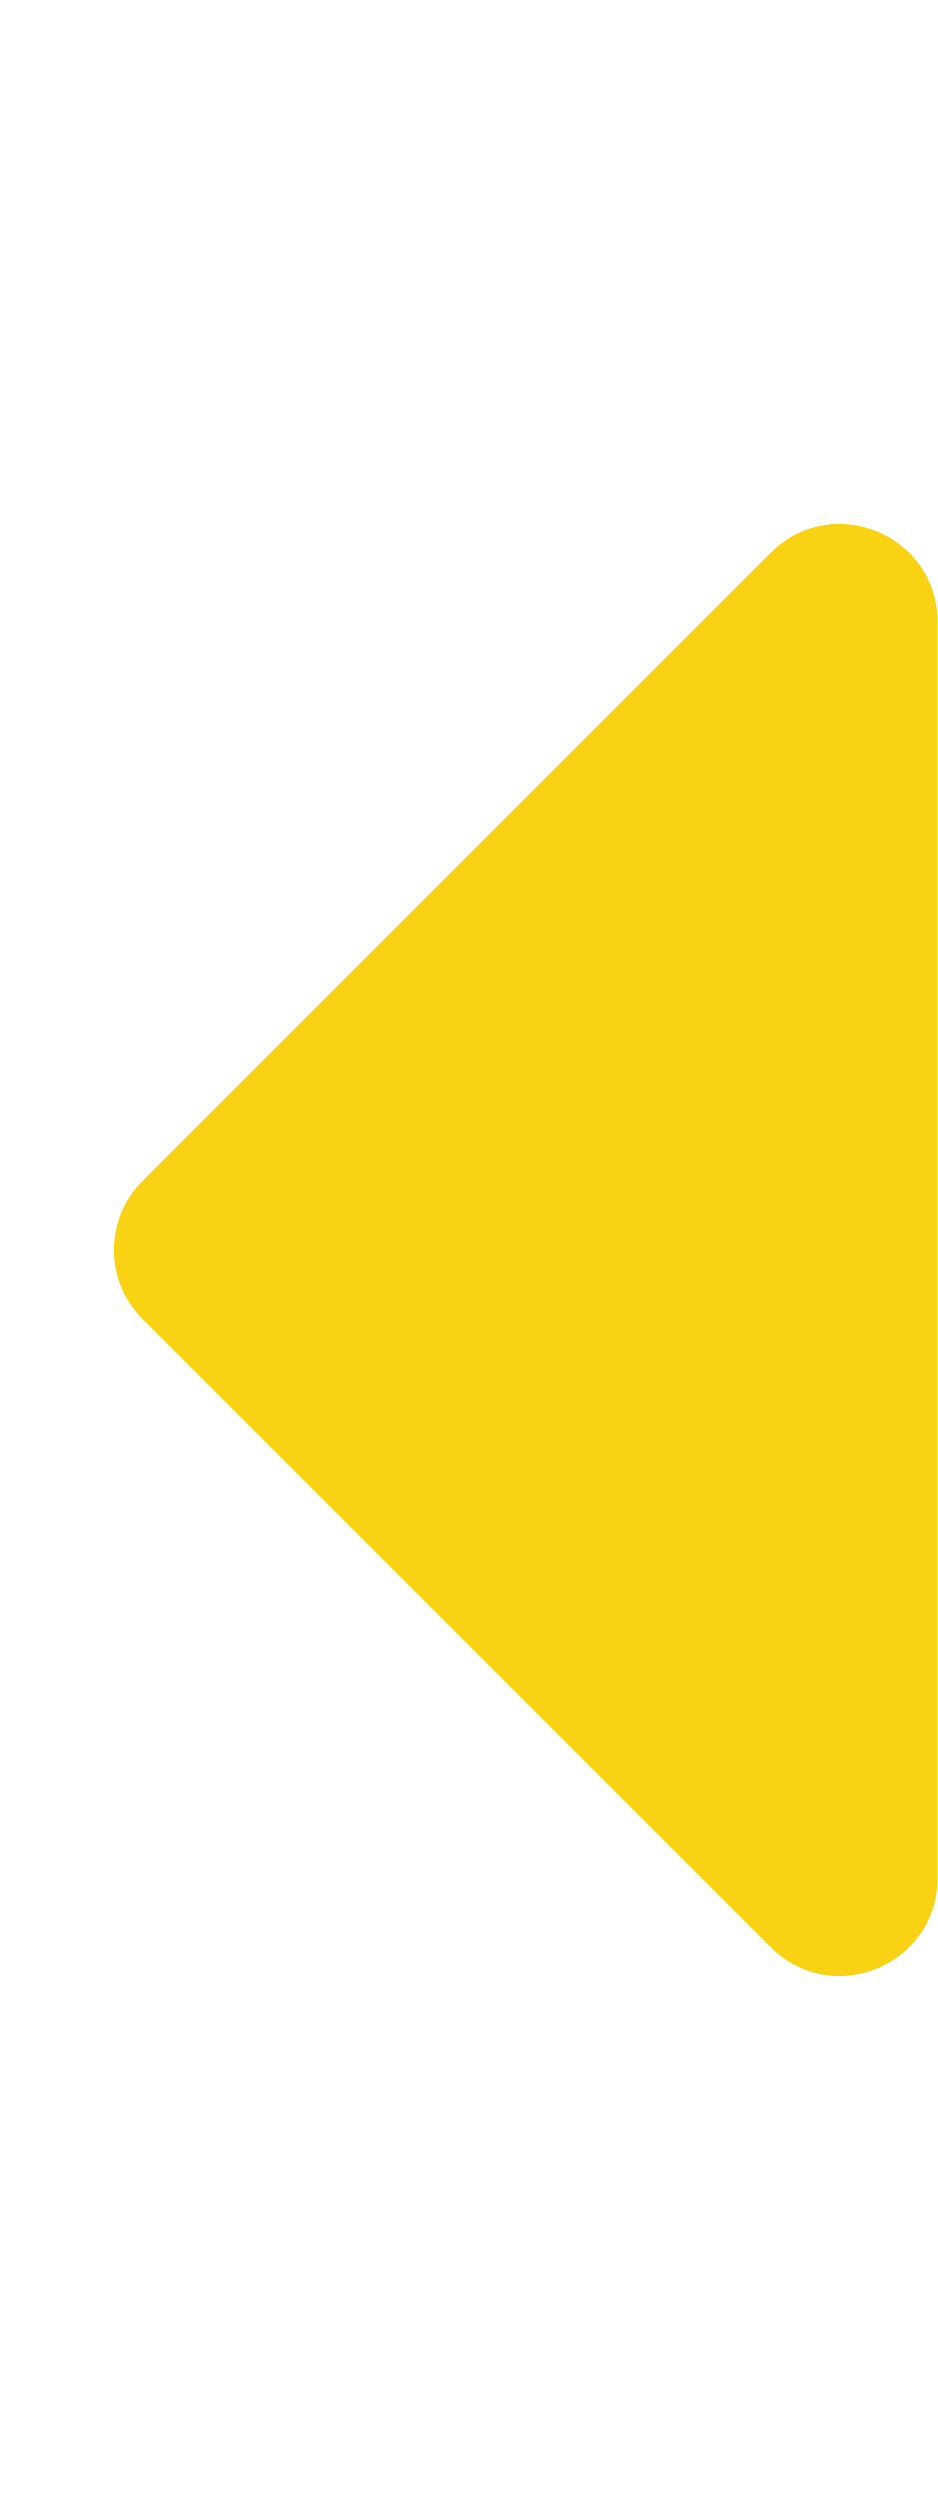
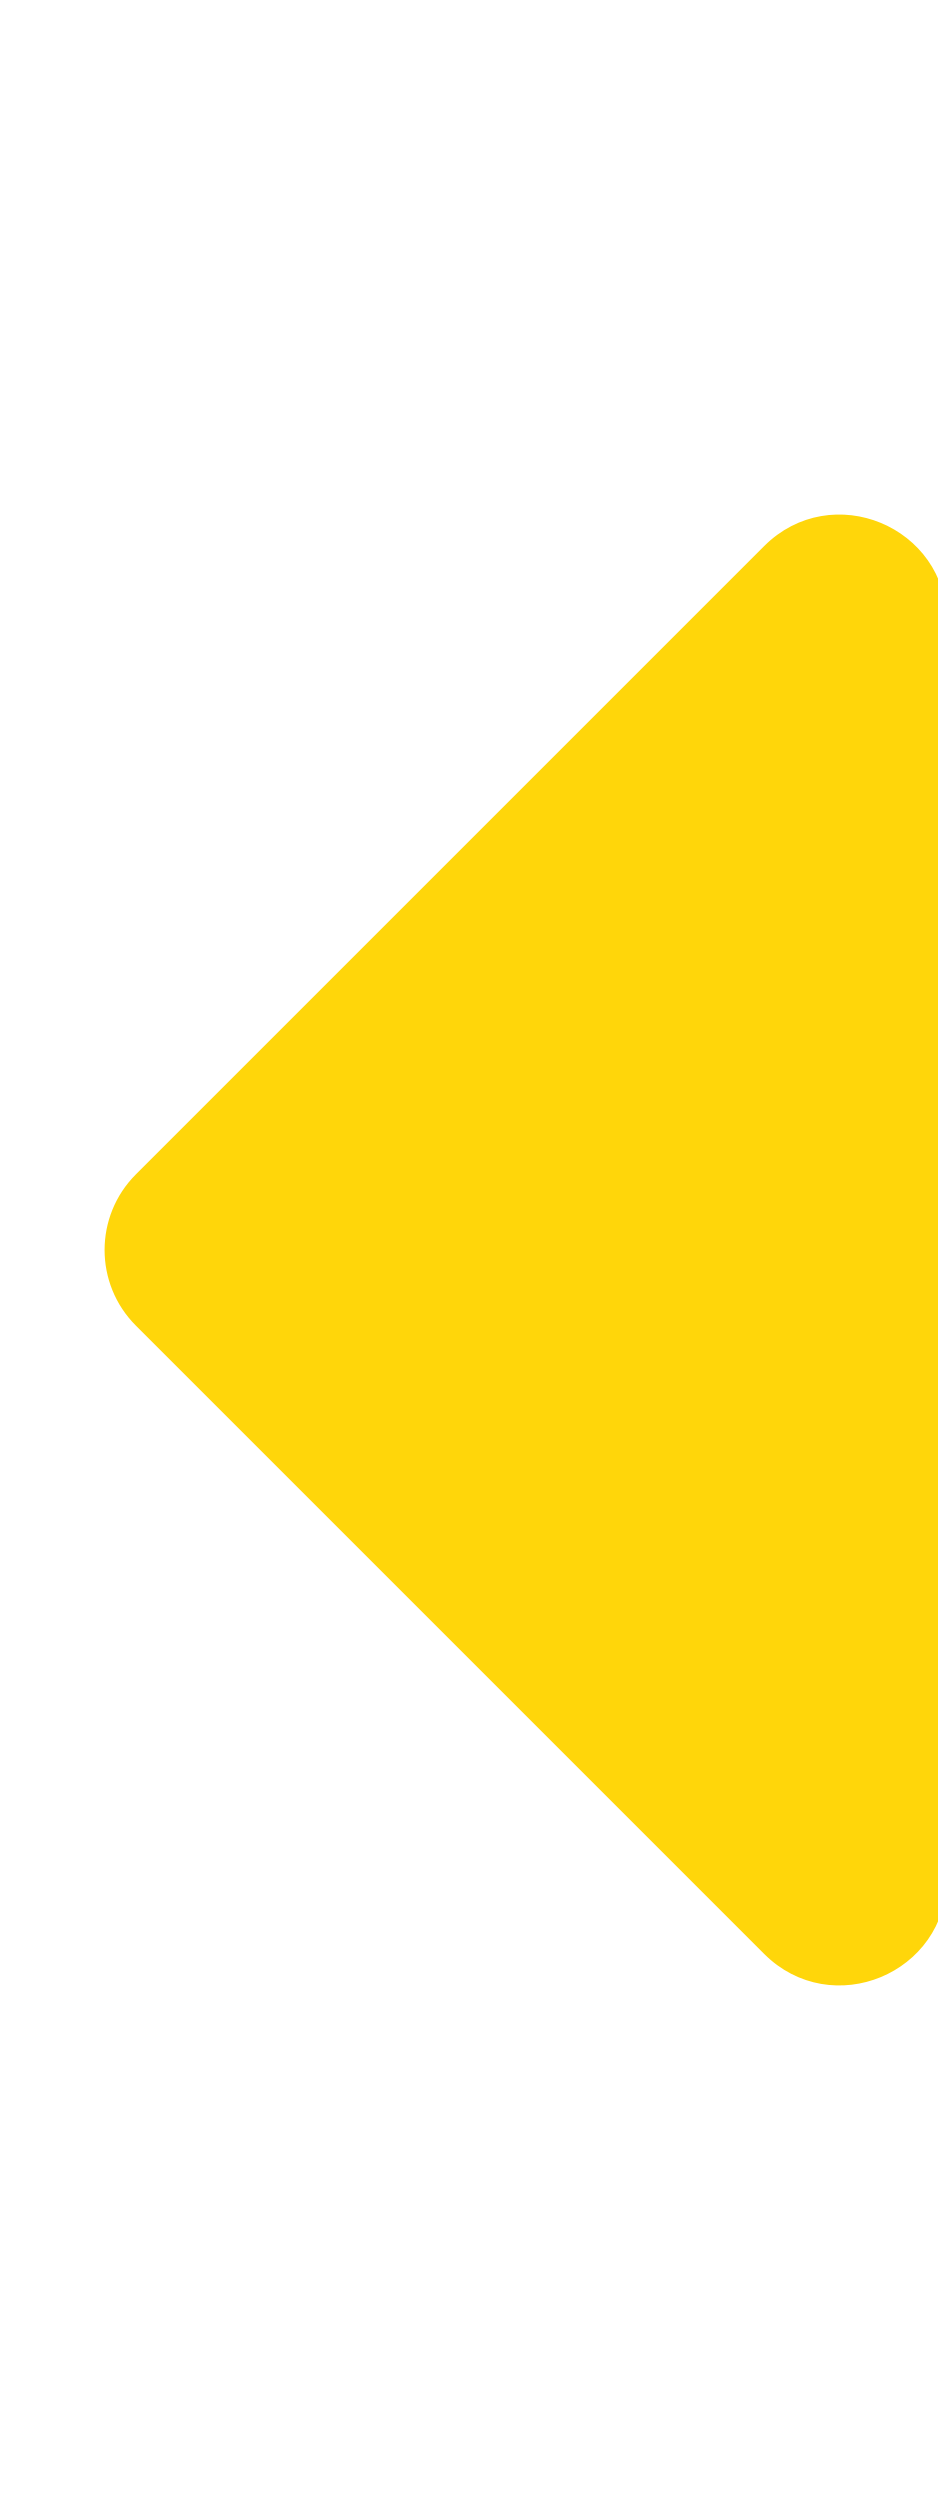
<svg xmlns="http://www.w3.org/2000/svg" aria-hidden="true" focusable="false" data-prefix="fas" data-icon="caret-left" class="svg-inline--fa fa-caret-left fa-w-6" role="img" viewBox="0 0 192 512">
-   <path fill="#F9D213" d="M192 127.338v257.324c0 17.818-21.543 26.741-34.142 14.142L29.196 270.142c-7.81-7.81-7.81-20.474 0-28.284l128.662-128.662c12.599-12.6 34.142-3.676 34.142 14.142z" />
+   <path fill="#FFD60A" d="M192 127.338v257.324c0 17.818-21.543 26.741-34.142 14.142L29.196 270.142c-7.81-7.81-7.81-20.474 0-28.284l128.662-128.662c12.599-12.6 34.142-3.676 34.142 14.142z" stroke="#FFD60A" stroke-width="3.84" />
</svg>
